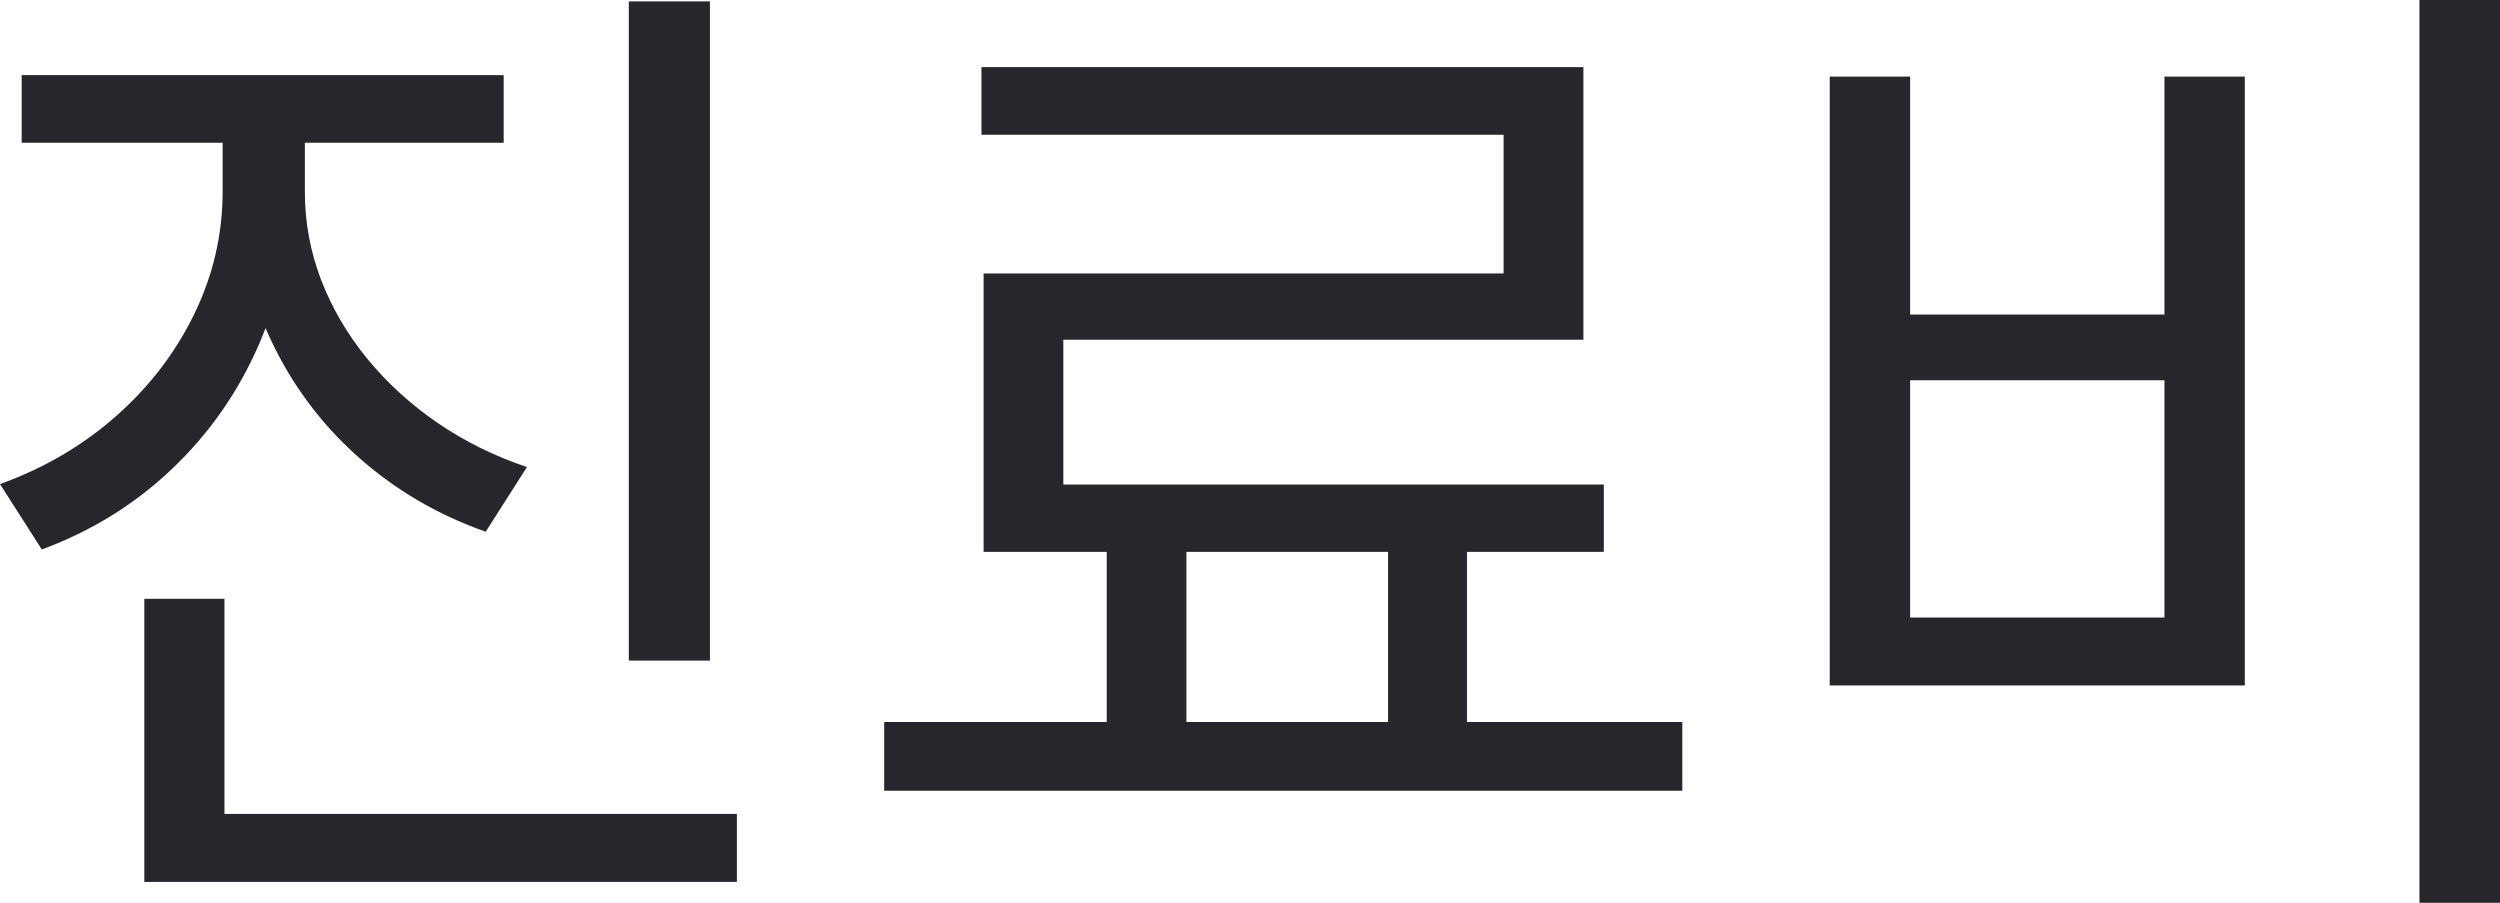
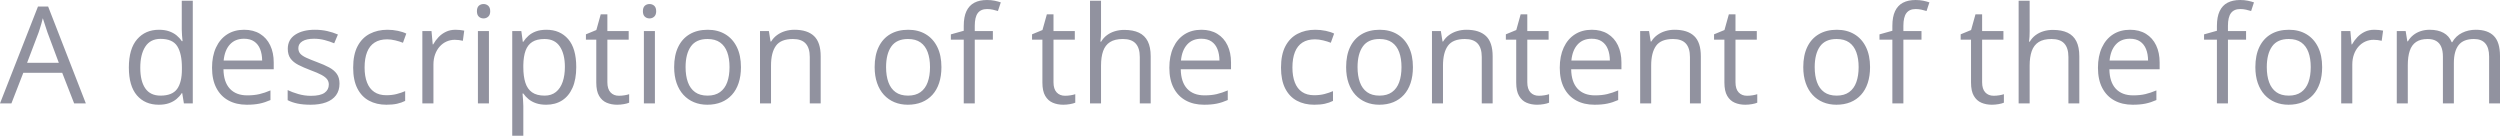
- <svg xmlns="http://www.w3.org/2000/svg" version="1.1" width="36px" height="13px">
-   <g transform="matrix(1 0 0 1 -81 -263 )">
-     <path d="M 3.206 2.758  C 3.206 2.758  3.206 1.43  3.206 1.43  L 4.172 1.43  C 4.172 1.43  4.172 2.758  4.172 2.758  C 4.172 3.549  4.023 4.286  3.725 4.968  C 3.427 5.651  3.01 6.246  2.475 6.754  C 1.94 7.263  1.315 7.649  0.602 7.912  C 0.602 7.912  0 6.971  0 6.971  C 0.639 6.74  1.198 6.412  1.677 5.987  C 2.157 5.563  2.531 5.072  2.801 4.515  C 3.07 3.958  3.206 3.372  3.206 2.758  Z M 3.434 2.758  C 3.434 2.758  3.434 1.43  3.434 1.43  L 4.39 1.43  C 4.39 1.43  4.39 2.758  4.39 2.758  C 4.39 3.196  4.467 3.618  4.622 4.025  C 4.778 4.432  4.999 4.811  5.285 5.161  C 5.571 5.511  5.909 5.82  6.299 6.088  C 6.689 6.355  7.118 6.568  7.588 6.726  C 7.588 6.726  6.994 7.657  6.994 7.657  C 6.292 7.409  5.675 7.045  5.142 6.566  C 4.609 6.088  4.191 5.521  3.888 4.868  C 3.585 4.214  3.434 3.511  3.434 2.758  Z M 0.312 2.055  L 0.312 1.082  L 7.253 1.082  L 7.253 2.055  L 0.312 2.055  Z M 9.055 9.513  L 9.055 0.02  L 10.223 0.02  L 10.223 9.513  L 9.055 9.513  Z M 2.078 12.7  L 2.078 11.721  L 10.611 11.721  L 10.611 12.7  L 2.078 12.7  Z M 2.078 12.152  L 2.078 8.623  L 3.232 8.623  L 3.232 12.152  L 2.078 12.152  Z M 15.937 10.799  L 15.937 7.612  L 17.084 7.612  L 17.084 10.799  L 15.937 10.799  Z M 19.988 10.782  L 19.988 7.595  L 21.125 7.595  L 21.125 10.782  L 19.988 10.782  Z M 12.732 11.387  L 12.732 10.397  L 24.225 10.397  L 24.225 11.387  L 12.732 11.387  Z M 14.133 1.94  L 14.133 0.967  L 22.801 0.967  L 22.801 4.892  L 15.312 4.892  L 15.312 7.495  L 14.164 7.495  L 14.164 3.938  L 21.652 3.938  L 21.652 1.94  L 14.133 1.94  Z M 14.164 7.947  L 14.164 6.977  L 23.095 6.977  L 23.095 7.947  L 14.164 7.947  Z M 34.84 13  L 34.84 0  L 36 0  L 36 13  L 34.84 13  Z M 26.348 9.871  L 26.348 1.103  L 27.506 1.103  L 27.506 4.529  L 31.168 4.529  L 31.168 1.103  L 32.325 1.103  L 32.325 9.871  L 26.348 9.871  Z M 31.168 5.476  L 27.506 5.476  L 27.506 8.892  L 31.168 8.892  L 31.168 5.476  Z " fill-rule="nonzero" fill="#26262c" stroke="none" transform="matrix(1 0 0 1 81 263 )" />
+ <svg xmlns="http://www.w3.org/2000/svg" version="1.1" width="221px" height="12px">
+   <g transform="matrix(1 0 0 1 -104 -157 )">
+     <path d="M 7.588 9.141  L 6.555 9.141  L 5.499 6.435  L 2.06 6.435  L 1.009 9.141  L 0 9.141  L 3.357 0.578  L 4.255 0.578  L 7.588 9.141  Z M 2.394 5.554  L 5.2 5.554  C 5.2 5.554  4.196 2.864  4.196 2.864  C 4.173 2.794  4.134 2.68  4.082 2.52  C 4.029 2.361  3.975 2.195  3.92 2.024  C 3.865 1.853  3.82 1.715  3.785 1.61  C 3.746 1.77  3.704 1.928  3.659 2.086  C 3.614 2.243  3.57 2.389  3.527 2.523  C 3.484 2.657  3.447 2.771  3.416 2.864  C 3.416 2.864  2.394 5.554  2.394 5.554  Z M 14.944 9.121  C 14.688 9.212  14.386 9.258  14.038 9.258  C 13.224 9.258  12.579 8.982  12.104 8.43  C 11.629 7.877  11.391 7.057  11.391 5.968  C 11.391 4.867  11.634 4.036  12.119 3.474  C 12.604 2.912  13.249 2.631  14.055 2.631  C 14.396 2.631  14.693 2.676  14.947 2.765  C 15.202 2.855  15.421 2.974  15.605 3.124  C 15.789 3.274  15.943 3.444  16.068 3.634  C 16.068 3.634  16.139 3.634  16.139 3.634  C 16.123 3.514  16.107 3.349  16.092 3.139  C 16.076 2.929  16.068 2.757  16.068 2.625  C 16.068 2.625  16.068 0.064  16.068 0.064  L 17.042 0.064  L 17.042 9.141  L 16.256 9.141  L 16.109 8.231  C 16.109 8.231  16.068 8.231  16.068 8.231  C 15.947 8.422  15.793 8.595  15.608 8.751  C 15.422 8.906  15.201 9.03  14.944 9.121  Z M 12.843 7.811  C 13.139 8.239  13.588 8.453  14.19 8.453  C 14.879 8.453  15.366 8.259  15.652 7.87  C 15.937 7.481  16.08 6.903  16.08 6.137  C 16.08 6.137  16.08 5.962  16.08 5.962  C 16.08 5.149  15.944 4.525  15.672 4.089  C 15.4 3.654  14.906 3.436  14.19 3.436  C 13.592 3.436  13.144 3.665  12.846 4.122  C 12.549 4.579  12.4 5.202  12.4 5.991  C 12.4 6.777  12.548 7.384  12.843 7.811  Z M 20.079 3.039  C 20.504 2.767  21.003 2.631  21.578 2.631  C 22.127 2.631  22.597 2.752  22.988 2.993  C 23.379 3.234  23.678 3.571  23.885 4.005  C 24.093 4.439  24.197 4.945  24.197 5.525  C 24.197 5.525  24.197 6.125  24.197 6.125  C 24.197 6.125  19.754 6.125  19.754 6.125  C 19.765 6.876  19.954 7.448  20.318 7.841  C 20.682 8.233  21.194 8.43  21.855 8.43  C 22.261 8.43  22.621 8.393  22.935 8.319  C 23.248 8.245  23.573 8.136  23.909 7.992  C 23.909 7.992  23.909 8.844  23.909 8.844  C 23.584 8.988  23.262 9.093  22.944 9.159  C 22.625 9.225  22.248 9.258  21.814 9.258  C 21.195 9.258  20.657 9.133  20.197 8.882  C 19.737 8.631  19.38 8.263  19.126 7.776  C 18.871 7.29  18.744 6.695  18.744 5.991  C 18.744 5.303  18.861 4.707  19.094 4.203  C 19.326 3.7  19.655 3.312  20.079 3.039  Z M 22.471 3.667  C 22.236 3.505  21.935 3.424  21.568 3.424  C 21.047 3.424  20.632 3.594  20.323 3.932  C 20.014 4.27  19.83 4.743  19.771 5.35  C 19.771 5.35  23.175 5.35  23.175 5.35  C 23.171 4.968  23.111 4.633  22.996 4.343  C 22.881 4.053  22.706 3.828  22.471 3.667  Z M 29.774 6.531  C 29.933 6.754  30.012 7.041  30.012 7.391  C 30.012 7.8  29.909 8.143  29.704 8.421  C 29.499 8.699  29.205 8.908  28.824 9.048  C 28.442 9.188  27.988 9.258  27.46 9.258  C 27.01 9.258  26.62 9.223  26.292 9.153  C 25.963 9.083  25.675 8.984  25.429 8.856  C 25.429 8.856  25.429 7.963  25.429 7.963  C 25.691 8.091  26.004 8.208  26.368 8.313  C 26.732 8.418  27.103 8.471  27.483 8.471  C 28.038 8.471  28.441 8.381  28.692 8.202  C 28.942 8.023  29.067 7.78  29.067 7.473  C 29.067 7.298  29.018 7.143  28.918 7.009  C 28.818 6.875  28.651 6.745  28.416 6.618  C 28.181 6.492  27.856 6.353  27.442 6.201  C 27.031 6.046  26.676 5.891  26.376 5.737  C 26.077 5.584  25.846 5.396  25.684 5.175  C 25.522 4.953  25.44 4.665  25.44 4.311  C 25.44 3.771  25.661 3.355  26.101 3.066  C 26.541 2.776  27.119 2.631  27.835 2.631  C 28.223 2.631  28.585 2.669  28.923 2.745  C 29.261 2.821  29.578 2.923  29.872 3.051  C 29.872 3.051  29.543 3.827  29.543 3.827  C 29.277 3.714  28.993 3.619  28.692 3.541  C 28.39 3.463  28.083 3.424  27.77 3.424  C 27.32 3.424  26.975 3.498  26.734 3.646  C 26.494 3.794  26.374 3.996  26.374 4.253  C 26.374 4.451  26.43 4.614  26.541 4.743  C 26.653 4.871  26.832 4.992  27.078 5.105  C 27.325 5.217  27.649 5.35  28.051 5.501  C 28.455 5.649  28.803 5.802  29.096 5.959  C 29.39 6.117  29.616 6.307  29.774 6.531  Z M 35.097 9.171  C 34.833 9.229  34.519 9.258  34.155 9.258  C 33.576 9.258  33.066 9.14  32.624 8.902  C 32.182 8.665  31.838 8.303  31.591 7.817  C 31.344 7.331  31.22 6.719  31.22 5.98  C 31.22 5.206  31.351 4.573  31.611 4.081  C 31.872 3.589  32.231 3.224  32.688 2.987  C 33.146 2.75  33.666 2.631  34.249 2.631  C 34.57 2.631  34.88 2.663  35.18 2.727  C 35.479 2.791  35.724 2.872  35.916 2.969  C 35.916 2.969  35.622 3.78  35.622 3.78  C 35.427 3.702  35.201 3.632  34.945 3.57  C 34.688 3.508  34.448 3.477  34.225 3.477  C 33.779 3.477  33.409 3.572  33.114 3.763  C 32.818 3.953  32.597 4.233  32.45 4.603  C 32.304 4.972  32.23 5.427  32.23 5.968  C 32.23 6.485  32.302 6.927  32.445 7.292  C 32.587 7.658  32.801 7.937  33.085 8.129  C 33.369 8.322  33.723 8.418  34.149 8.418  C 34.49 8.418  34.797 8.382  35.071 8.31  C 35.345 8.238  35.593 8.154  35.816 8.056  C 35.816 8.056  35.816 8.92  35.816 8.92  C 35.601 9.029  35.361 9.112  35.097 9.171  Z M 39.429 2.806  C 39.677 2.689  39.953 2.631  40.259 2.631  C 40.388 2.631  40.523 2.638  40.664 2.651  C 40.804 2.665  40.93 2.684  41.039 2.707  C 41.039 2.707  40.916 3.605  40.916 3.605  C 40.81 3.578  40.693 3.557  40.564 3.541  C 40.435 3.526  40.313 3.518  40.2 3.518  C 39.942 3.518  39.699 3.569  39.47 3.672  C 39.241 3.775  39.04 3.923  38.868 4.116  C 38.696 4.308  38.56 4.54  38.463 4.81  C 38.365 5.08  38.316 5.381  38.316 5.711  C 38.316 5.711  38.316 9.141  38.316 9.141  L 37.336 9.141  L 37.336 2.748  L 38.145 2.748  L 38.252 3.926  C 38.252 3.926  38.293 3.926  38.293 3.926  C 38.426 3.689  38.586 3.472  38.773 3.276  C 38.962 3.079  39.18 2.923  39.429 2.806  Z M 42.248 2.748  L 43.222 2.748  L 43.222 9.141  L 42.248 9.141  L 42.248 2.748  Z M 42.327 0.51  C 42.439 0.407  42.579 0.356  42.747 0.356  C 42.907 0.356  43.045 0.407  43.16 0.51  C 43.276 0.614  43.334 0.774  43.334 0.992  C 43.334 1.206  43.276 1.365  43.16 1.47  C 43.045 1.575  42.907 1.628  42.747 1.628  C 42.579 1.628  42.439 1.575  42.327 1.47  C 42.216 1.365  42.16 1.206  42.16 0.992  C 42.16 0.774  42.216 0.614  42.327 0.51  Z M 47.38 2.774  C 47.641 2.679  47.949 2.631  48.305 2.631  C 49.106 2.631  49.746 2.905  50.224 3.454  C 50.701 4.002  50.94 4.826  50.94 5.927  C 50.94 6.654  50.83 7.265  50.611 7.759  C 50.392 8.253  50.084 8.626  49.687 8.879  C 49.289 9.132  48.821 9.258  48.282 9.258  C 47.941 9.258  47.642 9.213  47.383 9.124  C 47.125 9.035  46.904 8.914  46.72 8.762  C 46.536 8.611  46.384 8.445  46.262 8.266  C 46.262 8.266  46.192 8.266  46.192 8.266  C 46.204 8.418  46.218 8.601  46.236 8.815  C 46.254 9.029  46.262 9.215  46.262 9.375  C 46.262 9.375  46.262 12  46.262 12  L 45.282 12  L 45.282 2.748  L 46.086 2.748  L 46.215 3.693  C 46.215 3.693  46.262 3.693  46.262 3.693  C 46.387 3.498  46.54 3.32  46.72 3.159  C 46.9 2.998  47.12 2.869  47.38 2.774  Z M 49.493 4.116  C 49.198 3.67  48.745 3.448  48.134 3.448  C 47.688 3.448  47.329 3.533  47.057 3.704  C 46.786 3.876  46.587 4.131  46.462 4.472  C 46.337 4.812  46.27 5.239  46.262 5.752  C 46.262 5.752  46.262 5.939  46.262 5.939  C 46.262 6.479  46.322 6.936  46.442 7.31  C 46.561 7.683  46.758 7.967  47.033 8.161  C 47.31 8.356  47.681 8.453  48.146 8.453  C 48.545 8.453  48.877 8.346  49.144 8.132  C 49.409 7.918  49.608 7.62  49.74 7.237  C 49.871 6.854  49.936 6.413  49.936 5.915  C 49.936 5.161  49.789 4.561  49.493 4.116  Z M 53.971 8.167  C 54.157 8.366  54.404 8.465  54.713 8.465  C 54.873 8.465  55.038 8.451  55.206 8.424  C 55.375 8.397  55.511 8.364  55.617 8.325  C 55.617 8.325  55.617 9.077  55.617 9.077  C 55.503 9.128  55.346 9.171  55.144 9.206  C 54.943 9.241  54.746 9.258  54.554 9.258  C 54.214 9.258  53.905 9.199  53.627 9.08  C 53.349 8.962  53.127 8.76  52.961 8.476  C 52.794 8.193  52.711 7.8  52.711 7.298  C 52.711 7.298  52.711 3.506  52.711 3.506  L 51.796 3.506  L 51.796 3.034  L 52.717 2.654  L 53.105 1.266  L 53.692 1.266  L 53.692 2.748  L 55.576 2.748  L 55.576 3.506  L 53.692 3.506  C 53.692 3.506  53.692 7.269  53.692 7.269  C 53.692 7.669  53.785 7.969  53.971 8.167  Z M 56.92 2.748  L 57.894 2.748  L 57.894 9.141  L 56.92 9.141  L 56.92 2.748  Z M 56.999 0.51  C 57.111 0.407  57.251 0.356  57.419 0.356  C 57.579 0.356  57.717 0.407  57.833 0.51  C 57.948 0.614  58.006 0.774  58.006 0.992  C 58.006 1.206  57.948 1.365  57.833 1.47  C 57.717 1.575  57.579 1.628  57.419 1.628  C 57.251 1.628  57.111 1.575  56.999 1.47  C 56.888 1.365  56.832 1.206  56.832 0.992  C 56.832 0.774  56.888 0.614  56.999 0.51  Z M 65.133 4.151  C 65.377 4.643  65.5 5.237  65.5 5.933  C 65.5 6.458  65.431 6.927  65.294 7.339  C 65.157 7.751  64.96 8.099  64.701 8.383  C 64.443 8.667  64.131 8.884  63.766 9.034  C 63.4 9.183  62.986 9.258  62.524 9.258  C 62.094 9.258  61.7 9.183  61.342 9.034  C 60.984 8.884  60.674 8.667  60.414 8.383  C 60.154 8.099  59.952 7.751  59.809 7.339  C 59.667 6.927  59.595 6.458  59.595 5.933  C 59.595 5.233  59.715 4.637  59.954 4.145  C 60.192 3.653  60.533 3.278  60.977 3.019  C 61.421 2.76  61.95 2.631  62.565 2.631  C 63.152 2.631  63.665 2.761  64.105 3.022  C 64.546 3.282  64.888 3.659  65.133 4.151  Z M 61.072 4.107  C 60.761 4.546  60.605 5.155  60.605 5.933  C 60.605 6.446  60.673 6.892  60.81 7.269  C 60.947 7.646  61.159 7.938  61.444 8.144  C 61.73 8.35  62.098 8.453  62.548 8.453  C 62.994 8.453  63.36 8.35  63.647 8.144  C 63.935 7.938  64.148 7.646  64.285 7.269  C 64.422 6.892  64.49 6.446  64.49 5.933  C 64.49 5.423  64.422 4.983  64.285 4.612  C 64.148 4.24  63.936 3.953  63.65 3.751  C 63.365 3.549  62.996 3.448  62.542 3.448  C 61.873 3.448  61.383 3.667  61.072 4.107  Z M 69.402 2.751  C 69.664 2.671  69.94 2.631  70.23 2.631  C 70.993 2.631  71.57 2.817  71.961 3.188  C 72.352 3.56  72.548 4.156  72.548 4.976  C 72.548 4.976  72.548 9.141  72.548 9.141  L 71.585 9.141  C 71.585 9.141  71.585 5.04  71.585 5.04  C 71.585 4.508  71.463 4.109  71.218 3.844  C 70.974 3.58  70.599 3.448  70.095 3.448  C 69.382 3.448  68.881 3.648  68.592 4.049  C 68.302 4.449  68.158 5.031  68.158 5.793  C 68.158 5.793  68.158 9.141  68.158 9.141  L 67.184 9.141  L 67.184 2.748  L 67.97 2.748  L 68.116 3.669  C 68.116 3.669  68.17 3.669  68.17 3.669  C 68.307 3.444  68.481 3.254  68.692 3.101  C 68.903 2.947  69.14 2.83  69.402 2.751  Z M 82.856 4.151  C 83.1 4.643  83.222 5.237  83.222 5.933  C 83.222 6.458  83.154 6.927  83.017 7.339  C 82.88 7.751  82.683 8.099  82.424 8.383  C 82.166 8.667  81.854 8.884  81.489 9.034  C 81.123 9.183  80.709 9.258  80.248 9.258  C 79.817 9.258  79.423 9.183  79.065 9.034  C 78.707 8.884  78.398 8.667  78.138 8.383  C 77.877 8.099  77.676 7.751  77.534 7.339  C 77.391 6.927  77.319 6.458  77.319 5.933  C 77.319 5.233  77.439 4.637  77.677 4.145  C 77.916 3.653  78.257 3.278  78.701 3.019  C 79.145 2.76  79.675 2.631  80.289 2.631  C 80.876 2.631  81.389 2.761  81.829 3.022  C 82.269 3.282  82.612 3.659  82.856 4.151  Z M 78.794 4.107  C 78.484 4.546  78.329 5.155  78.329 5.933  C 78.329 6.446  78.397 6.892  78.534 7.269  C 78.671 7.646  78.882 7.938  79.167 8.144  C 79.453 8.35  79.821 8.453  80.271 8.453  C 80.717 8.453  81.084 8.35  81.372 8.144  C 81.659 7.938  81.871 7.646  82.007 7.269  C 82.144 6.892  82.213 6.446  82.213 5.933  C 82.213 5.423  82.144 4.983  82.007 4.612  C 81.871 4.24  81.66 3.953  81.375 3.751  C 81.089 3.549  80.719 3.448  80.265 3.448  C 79.596 3.448  79.106 3.667  78.794 4.107  Z M 87.77 2.748  L 87.77 3.506  L 86.169 3.506  L 86.169 9.141  L 85.195 9.141  L 85.195 3.506  L 84.056 3.506  L 84.056 3.039  L 85.195 2.719  C 85.195 2.719  85.195 2.293  85.195 2.293  C 85.195 1.756  85.274 1.319  85.435 0.983  C 85.596 0.647  85.829 0.399  86.134 0.239  C 86.439 0.08  86.811 0  87.249 0  C 87.495 0  87.721 0.021  87.927 0.064  C 88.132 0.107  88.313 0.156  88.47 0.21  C 88.47 0.21  88.217 0.974  88.217 0.974  C 88.084 0.931  87.934 0.892  87.767 0.855  C 87.601 0.818  87.432 0.799  87.261 0.799  C 86.889 0.799  86.614 0.919  86.435 1.158  C 86.258 1.397  86.169 1.772  86.169 2.281  C 86.169 2.281  86.169 2.748  86.169 2.748  L 87.77 2.748  Z M 93.408 8.167  C 93.594 8.366  93.841 8.465  94.15 8.465  C 94.31 8.465  94.475 8.451  94.644 8.424  C 94.812 8.397  94.948 8.364  95.054 8.325  C 95.054 8.325  95.054 9.077  95.054 9.077  C 94.94 9.128  94.783 9.171  94.581 9.206  C 94.38 9.241  94.183 9.258  93.991 9.258  C 93.651 9.258  93.342 9.199  93.064 9.08  C 92.786 8.962  92.564 8.76  92.398 8.476  C 92.232 8.193  92.148 7.8  92.148 7.298  C 92.148 7.298  92.148 3.506  92.148 3.506  L 91.233 3.506  L 91.233 3.034  L 92.154 2.654  L 92.542 1.266  L 93.129 1.266  L 93.129 2.748  L 95.013 2.748  L 95.013 3.506  L 93.129 3.506  C 93.129 3.506  93.129 7.269  93.129 7.269  C 93.129 7.669  93.222 7.969  93.408 8.167  Z M 96.357 0.064  L 97.331 0.064  C 97.331 0.064  97.331 2.777  97.331 2.777  C 97.331 2.932  97.327 3.089  97.32 3.246  C 97.312 3.404  97.298 3.549  97.278 3.681  C 97.278 3.681  97.343 3.681  97.343 3.681  C 97.475 3.456  97.645 3.266  97.85 3.112  C 98.055 2.959  98.289 2.842  98.552 2.762  C 98.814 2.683  99.092 2.643  99.385 2.643  C 99.901 2.643  100.332 2.724  100.679 2.888  C 101.025 3.051  101.285 3.304  101.459 3.646  C 101.633 3.988  101.721 4.432  101.721 4.976  C 101.721 4.976  101.721 9.141  101.721 9.141  L 100.758 9.141  C 100.758 9.141  100.758 5.04  100.758 5.04  C 100.758 4.508  100.636 4.109  100.391 3.844  C 100.147 3.58  99.772 3.448  99.267 3.448  C 98.79 3.448  98.41 3.538  98.126 3.719  C 97.842 3.9  97.639 4.165  97.516 4.515  C 97.392 4.865  97.331 5.293  97.331 5.799  C 97.331 5.799  97.331 9.141  97.331 9.141  L 96.357 9.141  L 96.357 0.064  Z M 104.705 3.039  C 105.129 2.767  105.629 2.631  106.205 2.631  C 106.752 2.631  107.221 2.752  107.613 2.993  C 108.004 3.234  108.303 3.571  108.51 4.005  C 108.718 4.439  108.822 4.945  108.822 5.525  C 108.822 5.525  108.822 6.125  108.822 6.125  C 108.822 6.125  104.379 6.125  104.379 6.125  C 104.391 6.876  104.579 7.448  104.942 7.841  C 105.306 8.233  105.819 8.43  106.48 8.43  C 106.887 8.43  107.247 8.393  107.56 8.319  C 107.873 8.245  108.197 8.136  108.534 7.992  C 108.534 7.992  108.534 8.844  108.534 8.844  C 108.209 8.988  107.887 9.093  107.569 9.159  C 107.249 9.225  106.873 9.258  106.439 9.258  C 105.821 9.258  105.282 9.133  104.823 8.882  C 104.363 8.631  104.005 8.263  103.751 7.776  C 103.497 7.29  103.37 6.695  103.37 5.991  C 103.37 5.303  103.486 4.707  103.719 4.203  C 103.952 3.7  104.281 3.312  104.705 3.039  Z M 107.096 3.667  C 106.862 3.505  106.56 3.424  106.192 3.424  C 105.672 3.424  105.258 3.594  104.949 3.932  C 104.64 4.27  104.455 4.743  104.397 5.35  C 104.397 5.35  107.8 5.35  107.8 5.35  C 107.796 4.968  107.737 4.633  107.622 4.343  C 107.506 4.053  107.331 3.828  107.096 3.667  Z M 117.117 9.171  C 116.853 9.229  116.539 9.258  116.175 9.258  C 115.596 9.258  115.085 9.14  114.643 8.902  C 114.201 8.665  113.857 8.303  113.61 7.817  C 113.364 7.331  113.241 6.719  113.241 5.98  C 113.241 5.206  113.371 4.573  113.631 4.081  C 113.891 3.589  114.25 3.224  114.708 2.987  C 115.165 2.75  115.685 2.631  116.268 2.631  C 116.59 2.631  116.9 2.663  117.199 2.727  C 117.498 2.791  117.744 2.872  117.936 2.969  C 117.936 2.969  117.643 3.78  117.643 3.78  C 117.447 3.702  117.221 3.632  116.964 3.57  C 116.708 3.508  116.468 3.477  116.245 3.477  C 115.799 3.477  115.429 3.572  115.134 3.763  C 114.838 3.953  114.617 4.233  114.471 4.603  C 114.324 4.972  114.25 5.427  114.25 5.968  C 114.25 6.485  114.322 6.927  114.465 7.292  C 114.608 7.658  114.82 7.937  115.103 8.129  C 115.387 8.322  115.742 8.418  116.169 8.418  C 116.51 8.418  116.817 8.382  117.091 8.31  C 117.365 8.238  117.613 8.154  117.836 8.056  C 117.836 8.056  117.836 8.92  117.836 8.92  C 117.621 9.029  117.381 9.112  117.117 9.171  Z M 124.534 4.151  C 124.779 4.643  124.902 5.237  124.902 5.933  C 124.902 6.458  124.834 6.927  124.697 7.339  C 124.559 7.751  124.362 8.099  124.104 8.383  C 123.846 8.667  123.533 8.884  123.167 9.034  C 122.801 9.183  122.388 9.258  121.926 9.258  C 121.496 9.258  121.102 9.183  120.744 9.034  C 120.386 8.884  120.076 8.667  119.816 8.383  C 119.556 8.099  119.355 7.751  119.212 7.339  C 119.069 6.927  118.998 6.458  118.998 5.933  C 118.998 5.233  119.117 4.637  119.355 4.145  C 119.594 3.653  119.936 3.278  120.38 3.019  C 120.824 2.76  121.353 2.631  121.967 2.631  C 122.554 2.631  123.068 2.761  123.508 3.022  C 123.948 3.282  124.29 3.659  124.534 4.151  Z M 120.474 4.107  C 120.163 4.546  120.007 5.155  120.007 5.933  C 120.007 6.446  120.076 6.892  120.213 7.269  C 120.349 7.646  120.561 7.938  120.847 8.144  C 121.132 8.35  121.499 8.453  121.949 8.453  C 122.395 8.453  122.762 8.35  123.05 8.144  C 123.338 7.938  123.55 7.646  123.687 7.269  C 123.824 6.892  123.892 6.446  123.892 5.933  C 123.892 5.423  123.824 4.983  123.687 4.612  C 123.55 4.24  123.339 3.953  123.053 3.751  C 122.767 3.549  122.397 3.448  121.943 3.448  C 121.275 3.448  120.785 3.667  120.474 4.107  Z M 128.804 2.751  C 129.067 2.671  129.343 2.631  129.632 2.631  C 130.395 2.631  130.972 2.817  131.363 3.188  C 131.755 3.56  131.95 4.156  131.95 4.976  C 131.95 4.976  131.95 9.141  131.95 9.141  L 130.988 9.141  C 130.988 9.141  130.988 5.04  130.988 5.04  C 130.988 4.508  130.865 4.109  130.621 3.844  C 130.376 3.58  130.001 3.448  129.496 3.448  C 128.784 3.448  128.284 3.648  127.994 4.049  C 127.705 4.449  127.56 5.031  127.56 5.793  C 127.56 5.793  127.56 9.141  127.56 9.141  L 126.586 9.141  L 126.586 2.748  L 127.372 2.748  L 127.519 3.669  C 127.519 3.669  127.572 3.669  127.572 3.669  C 127.709 3.444  127.883 3.254  128.094 3.101  C 128.305 2.947  128.542 2.83  128.804 2.751  Z M 135.292 8.167  C 135.478 8.366  135.725 8.465  136.034 8.465  C 136.195 8.465  136.359 8.451  136.527 8.424  C 136.696 8.397  136.833 8.364  136.938 8.325  C 136.938 8.325  136.938 9.077  136.938 9.077  C 136.825 9.128  136.667 9.171  136.465 9.206  C 136.264 9.241  136.068 9.258  135.876 9.258  C 135.536 9.258  135.226 9.199  134.949 9.08  C 134.671 8.962  134.449 8.76  134.283 8.476  C 134.116 8.193  134.033 7.8  134.033 7.298  C 134.033 7.298  134.033 3.506  134.033 3.506  L 133.118 3.506  L 133.118 3.034  L 134.039 2.654  L 134.426 1.266  L 135.013 1.266  L 135.013 2.748  L 136.897 2.748  L 136.897 3.506  L 135.013 3.506  C 135.013 3.506  135.013 7.269  135.013 7.269  C 135.013 7.669  135.106 7.969  135.292 8.167  Z M 139.219 3.039  C 139.643 2.767  140.142 2.631  140.718 2.631  C 141.265 2.631  141.735 2.752  142.126 2.993  C 142.517 3.234  142.816 3.571  143.023 4.005  C 143.231 4.439  143.335 4.945  143.335 5.525  C 143.335 5.525  143.335 6.125  143.335 6.125  C 143.335 6.125  138.892 6.125  138.892 6.125  C 138.904 6.876  139.092 7.448  139.456 7.841  C 139.82 8.233  140.332 8.43  140.993 8.43  C 141.4 8.43  141.76 8.393  142.073 8.319  C 142.386 8.245  142.711 8.136  143.047 7.992  C 143.047 7.992  143.047 8.844  143.047 8.844  C 142.722 8.988  142.4 9.093  142.082 9.159  C 141.763 9.225  141.386 9.258  140.952 9.258  C 140.334 9.258  139.795 9.133  139.336 8.882  C 138.876 8.631  138.518 8.263  138.264 7.776  C 138.01 7.29  137.883 6.695  137.883 5.991  C 137.883 5.303  138 4.707  138.232 4.203  C 138.465 3.7  138.794 3.312  139.219 3.039  Z M 141.609 3.667  C 141.375 3.505  141.074 3.424  140.706 3.424  C 140.186 3.424  139.771 3.594  139.462 3.932  C 139.153 4.27  138.969 4.743  138.91 5.35  C 138.91 5.35  142.313 5.35  142.313 5.35  C 142.309 4.968  142.25 4.633  142.135 4.343  C 142.02 4.053  141.845 3.828  141.609 3.667  Z M 147.208 2.751  C 147.471 2.671  147.746 2.631  148.036 2.631  C 148.799 2.631  149.376 2.817  149.767 3.188  C 150.159 3.56  150.354 4.156  150.354 4.976  C 150.354 4.976  150.354 9.141  150.354 9.141  L 149.392 9.141  C 149.392 9.141  149.392 5.04  149.392 5.04  C 149.392 4.508  149.269 4.109  149.025 3.844  C 148.78 3.58  148.405 3.448  147.9 3.448  C 147.188 3.448  146.688 3.648  146.398 4.049  C 146.109 4.449  145.964 5.031  145.964 5.793  C 145.964 5.793  145.964 9.141  145.964 9.141  L 144.99 9.141  L 144.99 2.748  L 145.776 2.748  L 145.923 3.669  C 145.923 3.669  145.976 3.669  145.976 3.669  C 146.113 3.444  146.287 3.254  146.498 3.101  C 146.709 2.947  146.946 2.83  147.208 2.751  Z M 153.696 8.167  C 153.882 8.366  154.129 8.465  154.438 8.465  C 154.599 8.465  154.763 8.451  154.931 8.424  C 155.099 8.397  155.237 8.364  155.342 8.325  C 155.342 8.325  155.342 9.077  155.342 9.077  C 155.229 9.128  155.071 9.171  154.869 9.206  C 154.668 9.241  154.472 9.258  154.28 9.258  C 153.94 9.258  153.63 9.199  153.353 9.08  C 153.075 8.962  152.853 8.76  152.686 8.476  C 152.52 8.193  152.437 7.8  152.437 7.298  C 152.437 7.298  152.437 3.506  152.437 3.506  L 151.522 3.506  L 151.522 3.034  L 152.443 2.654  L 152.83 1.266  L 153.417 1.266  L 153.417 2.748  L 155.301 2.748  L 155.301 3.506  L 153.417 3.506  C 153.417 3.506  153.417 7.269  153.417 7.269  C 153.417 7.669  153.51 7.969  153.696 8.167  Z M 164.946 4.151  C 165.19 4.643  165.313 5.237  165.313 5.933  C 165.313 6.458  165.244 6.927  165.107 7.339  C 164.971 7.751  164.773 8.099  164.514 8.383  C 164.256 8.667  163.945 8.884  163.579 9.034  C 163.213 9.183  162.799 9.258  162.338 9.258  C 161.907 9.258  161.513 9.183  161.155 9.034  C 160.797 8.884  160.488 8.667  160.228 8.383  C 159.967 8.099  159.766 7.751  159.624 7.339  C 159.481 6.927  159.409 6.458  159.409 5.933  C 159.409 5.233  159.529 4.637  159.767 4.145  C 160.006 3.653  160.347 3.278  160.792 3.019  C 161.236 2.76  161.765 2.631  162.379 2.631  C 162.965 2.631  163.479 2.761  163.919 3.022  C 164.36 3.282  164.702 3.659  164.946 4.151  Z M 160.884 4.107  C 160.574 4.546  160.419 5.155  160.419 5.933  C 160.419 6.446  160.487 6.892  160.624 7.269  C 160.761 7.646  160.972 7.938  161.257 8.144  C 161.543 8.35  161.911 8.453  162.361 8.453  C 162.807 8.453  163.174 8.35  163.462 8.144  C 163.749 7.938  163.961 7.646  164.097 7.269  C 164.234 6.892  164.303 6.446  164.303 5.933  C 164.303 5.423  164.234 4.983  164.097 4.612  C 163.961 4.24  163.75 3.953  163.465 3.751  C 163.179 3.549  162.809 3.448  162.355 3.448  C 161.686 3.448  161.196 3.667  160.884 4.107  Z M 169.86 2.748  L 169.86 3.506  L 168.259 3.506  L 168.259 9.141  L 167.285 9.141  L 167.285 3.506  L 166.146 3.506  L 166.146 3.039  L 167.285 2.719  C 167.285 2.719  167.285 2.293  167.285 2.293  C 167.285 1.756  167.365 1.319  167.525 0.983  C 167.686 0.647  167.918 0.399  168.223 0.239  C 168.529 0.08  168.901 0  169.339 0  C 169.585 0  169.811 0.021  170.017 0.064  C 170.222 0.107  170.403 0.156  170.56 0.21  C 170.56 0.21  170.307 0.974  170.307 0.974  C 170.174 0.931  170.024 0.892  169.858 0.855  C 169.691 0.818  169.522 0.799  169.35 0.799  C 168.979 0.799  168.704 0.919  168.526 1.158  C 168.348 1.397  168.259 1.772  168.259 2.281  C 168.259 2.281  168.259 2.748  168.259 2.748  L 169.86 2.748  Z M 175.498 8.167  C 175.684 8.366  175.931 8.465  176.24 8.465  C 176.401 8.465  176.565 8.451  176.734 8.424  C 176.902 8.397  177.039 8.364  177.144 8.325  C 177.144 8.325  177.144 9.077  177.144 9.077  C 177.031 9.128  176.873 9.171  176.671 9.206  C 176.47 9.241  176.273 9.258  176.082 9.258  C 175.741 9.258  175.432 9.199  175.154 9.08  C 174.876 8.962  174.654 8.76  174.488 8.476  C 174.322 8.193  174.238 7.8  174.238 7.298  C 174.238 7.298  174.238 3.506  174.238 3.506  L 173.323 3.506  L 173.323 3.034  L 174.245 2.654  L 174.632 1.266  L 175.219 1.266  L 175.219 2.748  L 177.103 2.748  L 177.103 3.506  L 175.219 3.506  C 175.219 3.506  175.219 7.269  175.219 7.269  C 175.219 7.669  175.312 7.969  175.498 8.167  Z M 178.447 0.064  L 179.421 0.064  C 179.421 0.064  179.421 2.777  179.421 2.777  C 179.421 2.932  179.417 3.089  179.409 3.246  C 179.401 3.404  179.388 3.549  179.368 3.681  C 179.368 3.681  179.433 3.681  179.433 3.681  C 179.566 3.456  179.735 3.266  179.941 3.112  C 180.146 2.959  180.379 2.842  180.642 2.762  C 180.904 2.683  181.182 2.643  181.475 2.643  C 181.991 2.643  182.422 2.724  182.769 2.888  C 183.116 3.051  183.376 3.304  183.549 3.646  C 183.724 3.988  183.811 4.432  183.811 4.976  C 183.811 4.976  183.811 9.141  183.811 9.141  L 182.848 9.141  C 182.848 9.141  182.848 5.04  182.848 5.04  C 182.848 4.508  182.726 4.109  182.481 3.844  C 182.237 3.58  181.862 3.448  181.358 3.448  C 180.88 3.448  180.5 3.538  180.216 3.719  C 179.932 3.9  179.729 4.165  179.606 4.515  C 179.483 4.865  179.421 5.293  179.421 5.799  C 179.421 5.799  179.421 9.141  179.421 9.141  L 178.447 9.141  L 178.447 0.064  Z M 186.794 3.039  C 187.219 2.767  187.719 2.631  188.295 2.631  C 188.842 2.631  189.311 2.752  189.703 2.993  C 190.094 3.234  190.393 3.571  190.6 4.005  C 190.808 4.439  190.912 4.945  190.912 5.525  C 190.912 5.525  190.912 6.125  190.912 6.125  C 190.912 6.125  186.469 6.125  186.469 6.125  C 186.481 6.876  186.669 7.448  187.033 7.841  C 187.396 8.233  187.909 8.43  188.57 8.43  C 188.977 8.43  189.337 8.393  189.65 8.319  C 189.963 8.245  190.288 8.136  190.625 7.992  C 190.625 7.992  190.625 8.844  190.625 8.844  C 190.299 8.988  189.977 9.093  189.659 9.159  C 189.34 9.225  188.963 9.258  188.529 9.258  C 187.911 9.258  187.372 9.133  186.913 8.882  C 186.453 8.631  186.095 8.263  185.841 7.776  C 185.586 7.29  185.459 6.695  185.459 5.991  C 185.459 5.303  185.576 4.707  185.809 4.203  C 186.042 3.7  186.37 3.312  186.794 3.039  Z M 189.186 3.667  C 188.952 3.505  188.65 3.424  188.283 3.424  C 187.762 3.424  187.348 3.594  187.039 3.932  C 186.73 4.27  186.545 4.743  186.487 5.35  C 186.487 5.35  189.89 5.35  189.89 5.35  C 189.886 4.968  189.827 4.633  189.712 4.343  C 189.596 4.053  189.421 3.828  189.186 3.667  Z M 198.553 2.748  L 198.553 3.506  L 196.95 3.506  L 196.95 9.141  L 195.976 9.141  L 195.976 3.506  L 194.838 3.506  L 194.838 3.039  L 195.976 2.719  C 195.976 2.719  195.976 2.293  195.976 2.293  C 195.976 1.756  196.056 1.319  196.217 0.983  C 196.378 0.647  196.61 0.399  196.915 0.239  C 197.22 0.08  197.592 0  198.03 0  C 198.276 0  198.502 0.021  198.708 0.064  C 198.914 0.107  199.095 0.156  199.251 0.21  C 199.251 0.21  198.999 0.974  198.999 0.974  C 198.866 0.931  198.716 0.892  198.55 0.855  C 198.383 0.818  198.214 0.799  198.042 0.799  C 197.67 0.799  197.396 0.919  197.218 1.158  C 197.04 1.397  196.95 1.772  196.95 2.281  C 196.95 2.281  196.95 2.748  196.95 2.748  L 198.553 2.748  Z M 204.911 4.151  C 205.156 4.643  205.278 5.237  205.278 5.933  C 205.278 6.458  205.21 6.927  205.073 7.339  C 204.936 7.751  204.738 8.099  204.48 8.383  C 204.222 8.667  203.91 8.884  203.544 9.034  C 203.178 9.183  202.764 9.258  202.303 9.258  C 201.872 9.258  201.478 9.183  201.12 9.034  C 200.762 8.884  200.453 8.667  200.192 8.383  C 199.933 8.099  199.731 7.751  199.588 7.339  C 199.445 6.927  199.374 6.458  199.374 5.933  C 199.374 5.233  199.493 4.637  199.732 4.145  C 199.971 3.653  200.312 3.278  200.756 3.019  C 201.2 2.76  201.729 2.631  202.344 2.631  C 202.931 2.631  203.444 2.761  203.884 3.022  C 204.324 3.282  204.666 3.659  204.911 4.151  Z M 200.851 4.107  C 200.539 4.546  200.384 5.155  200.384 5.933  C 200.384 6.446  200.452 6.892  200.589 7.269  C 200.726 7.646  200.938 7.938  201.223 8.144  C 201.508 8.35  201.876 8.453  202.326 8.453  C 202.772 8.453  203.139 8.35  203.426 8.144  C 203.714 7.938  203.927 7.646  204.064 7.269  C 204.201 6.892  204.269 6.446  204.269 5.933  C 204.269 5.423  204.201 4.983  204.064 4.612  C 203.927 4.24  203.715 3.953  203.429 3.751  C 203.144 3.549  202.774 3.448  202.32 3.448  C 201.651 3.448  201.162 3.667  200.851 4.107  Z M 209.054 2.806  C 209.303 2.689  209.58 2.631  209.885 2.631  C 210.014 2.631  210.149 2.638  210.289 2.651  C 210.43 2.665  210.555 2.684  210.665 2.707  C 210.665 2.707  210.542 3.605  210.542 3.605  C 210.436 3.578  210.319 3.557  210.19 3.541  C 210.061 3.526  209.94 3.518  209.827 3.518  C 209.568 3.518  209.325 3.569  209.096 3.672  C 208.867 3.775  208.666 3.923  208.494 4.116  C 208.322 4.308  208.187 4.54  208.089 4.81  C 207.992 5.08  207.943 5.381  207.943 5.711  C 207.943 5.711  207.943 9.141  207.943 9.141  L 206.962 9.141  L 206.962 2.748  L 207.772 2.748  L 207.877 3.926  C 207.877 3.926  207.918 3.926  207.918 3.926  C 208.052 3.689  208.212 3.472  208.4 3.276  C 208.588 3.079  208.806 2.923  209.054 2.806  Z M 217.649 2.902  C 218.017 2.721  218.42 2.631  218.858 2.631  C 219.566 2.631  220.1 2.815  220.46 3.182  C 220.82 3.55  221 4.14  221 4.953  C 221 4.953  221 9.141  221 9.141  L 220.038 9.141  C 220.038 9.141  220.038 5  220.038 5  C 220.038 4.482  219.925 4.094  219.7 3.836  C 219.475 3.577  219.142 3.448  218.7 3.448  C 218.077 3.448  217.625 3.627  217.343 3.984  C 217.062 4.342  216.922 4.869  216.922 5.565  C 216.922 5.565  216.922 9.141  216.922 9.141  L 215.953 9.141  C 215.953 9.141  215.953 5  215.953 5  C 215.953 4.653  215.903 4.366  215.803 4.136  C 215.703 3.907  215.555 3.735  215.357 3.62  C 215.16 3.505  214.91 3.448  214.609 3.448  C 214.182 3.448  213.84 3.535  213.583 3.71  C 213.324 3.885  213.137 4.145  213.022 4.489  C 212.906 4.833  212.849 5.256  212.849 5.758  C 212.849 5.758  212.849 9.141  212.849 9.141  L 211.875 9.141  L 211.875 2.748  L 212.661 2.748  L 212.807 3.652  C 212.807 3.652  212.86 3.652  212.86 3.652  C 212.989 3.43  213.152 3.244  213.347 3.092  C 213.543 2.94  213.762 2.825  214.004 2.748  C 214.247 2.67  214.506 2.631  214.779 2.631  C 215.268 2.631  215.678 2.721  216.008 2.902  C 216.339 3.083  216.579 3.358  216.728 3.728  C 216.728 3.728  216.78 3.728  216.78 3.728  C 216.991 3.358  217.281 3.083  217.649 2.902  Z " fill-rule="nonzero" fill="#91929f" stroke="none" transform="matrix(1 0 0 1 104 157 )" />
  </g>
</svg>
